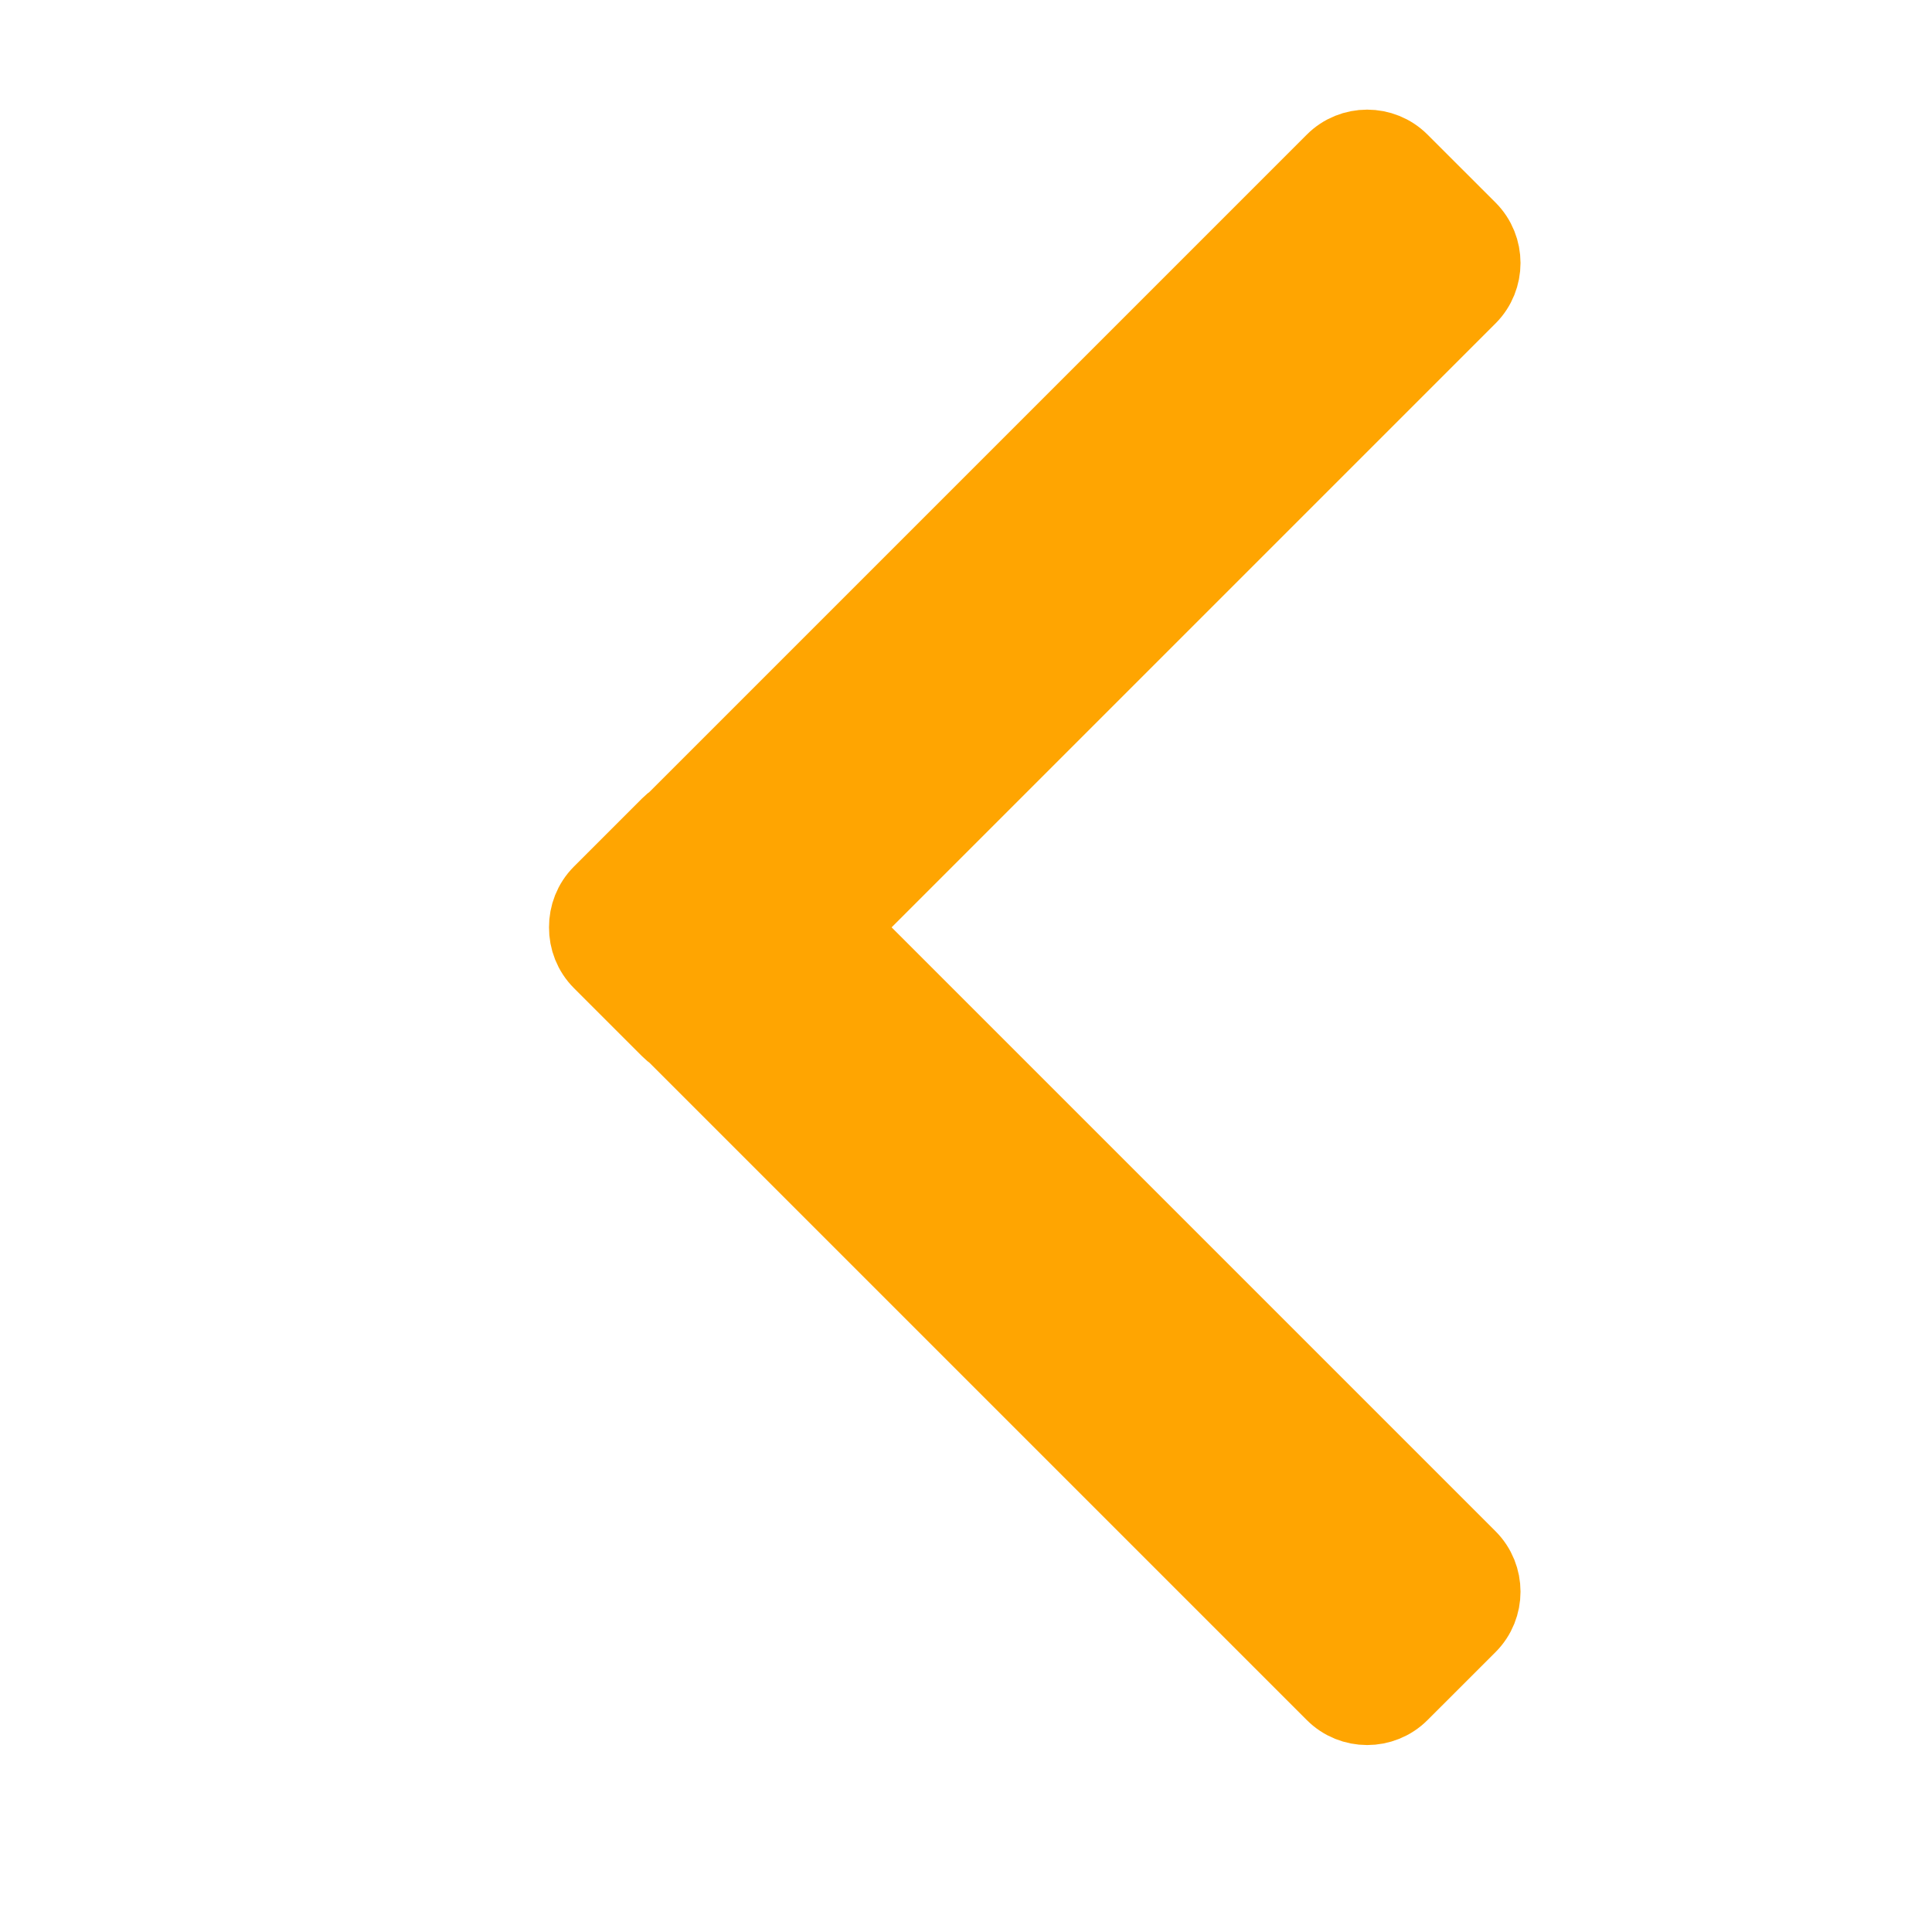
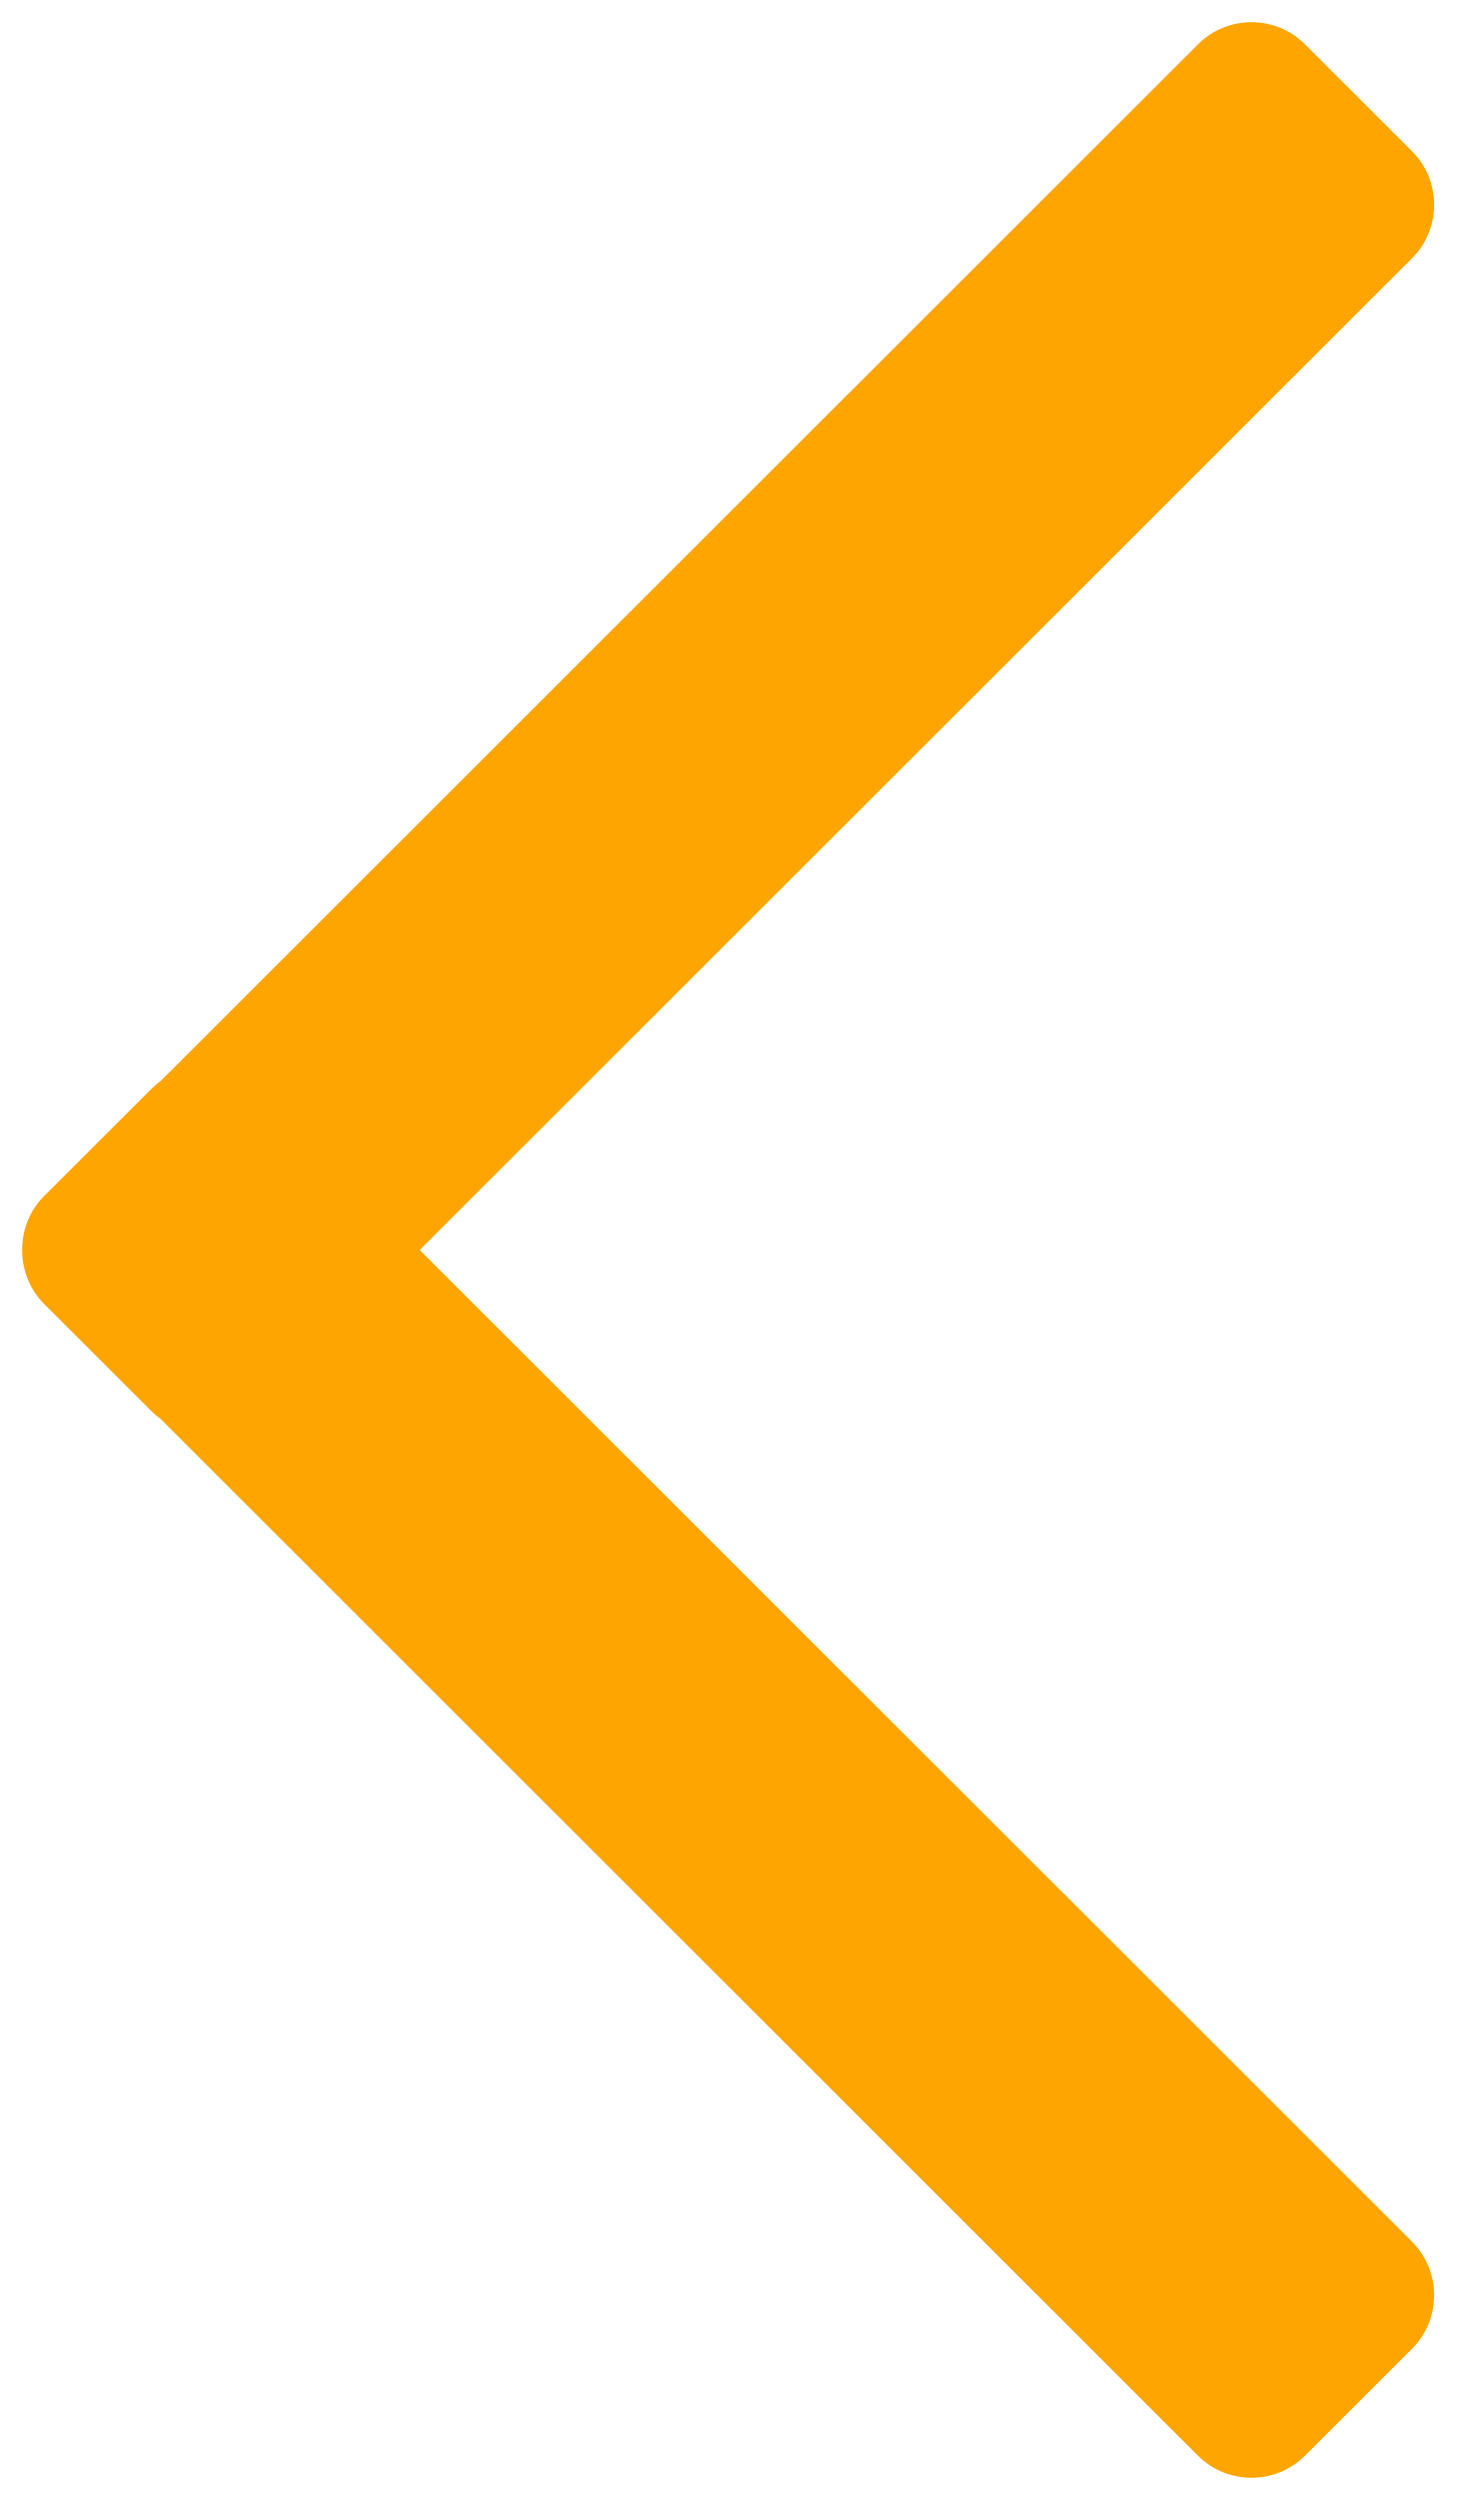
- <svg xmlns="http://www.w3.org/2000/svg" xml:space="preserve" width="4.233mm" height="4.233mm" version="1.1" style="shape-rendering:geometricPrecision; text-rendering:geometricPrecision; image-rendering:optimizeQuality; fill-rule:evenodd; clip-rule:evenodd" viewBox="0 0 423.32 423.32">
-   <defs>
-     <style type="text/css">
-    
-     .str0 {stroke:#FFA501;stroke-width:16.93;stroke-miterlimit:22.926}
-     .fil0 {fill:#FFA501}
-    
-   </style>
-   </defs>
-   <g id="Layer_x0020_1">
-     <path class="fil0 str0" d="M321.71 341.51l-138.32 -138.32 138.32 -138.32c3.98,-3.99 3.98,-10.5 0,-14.49l-14.91 -14.9c-3.98,-3.99 -10.5,-3.99 -14.48,0l-144.37 144.37c-0.45,0.32 -0.89,0.69 -1.29,1.09l-14.91 14.91c-2.02,2.02 -3.01,4.68 -2.99,7.34 -0.02,2.66 0.97,5.32 2.99,7.34l14.91 14.91c0.4,0.4 0.84,0.77 1.29,1.09l144.37 144.37c3.98,3.99 10.5,3.99 14.48,0l14.91 -14.9c3.98,-3.99 3.98,-10.5 0,-14.49z" />
-   </g>
+ <svg xmlns="http://www.w3.org/2000/svg" width="60" height="103" viewBox="0 0 60 103" fill="none">
+   <path fill-rule="evenodd" clip-rule="evenodd" d="M58.116 92.42L17.171 51.5L58.116 10.58C59.294 9.4 59.294 7.474 58.116 6.293L53.703 1.885C52.525 0.705 50.595 0.705 49.416 1.885L6.681 44.595C6.547 44.69 6.417 44.799 6.299 44.918L1.885 49.329C1.287 49.926 0.994 50.713 1 51.5C0.994 52.287 1.287 53.074 1.885 53.671L6.299 58.082C6.417 58.201 6.547 58.31 6.681 58.405L49.416 101.115C50.595 102.295 52.525 102.295 53.703 101.115L58.116 96.707C59.294 95.526 59.294 93.6 58.116 92.42V92.42Z" fill="#FFA501" stroke="#FFA501" stroke-width="0.169" stroke-miterlimit="22.926" />
</svg>
